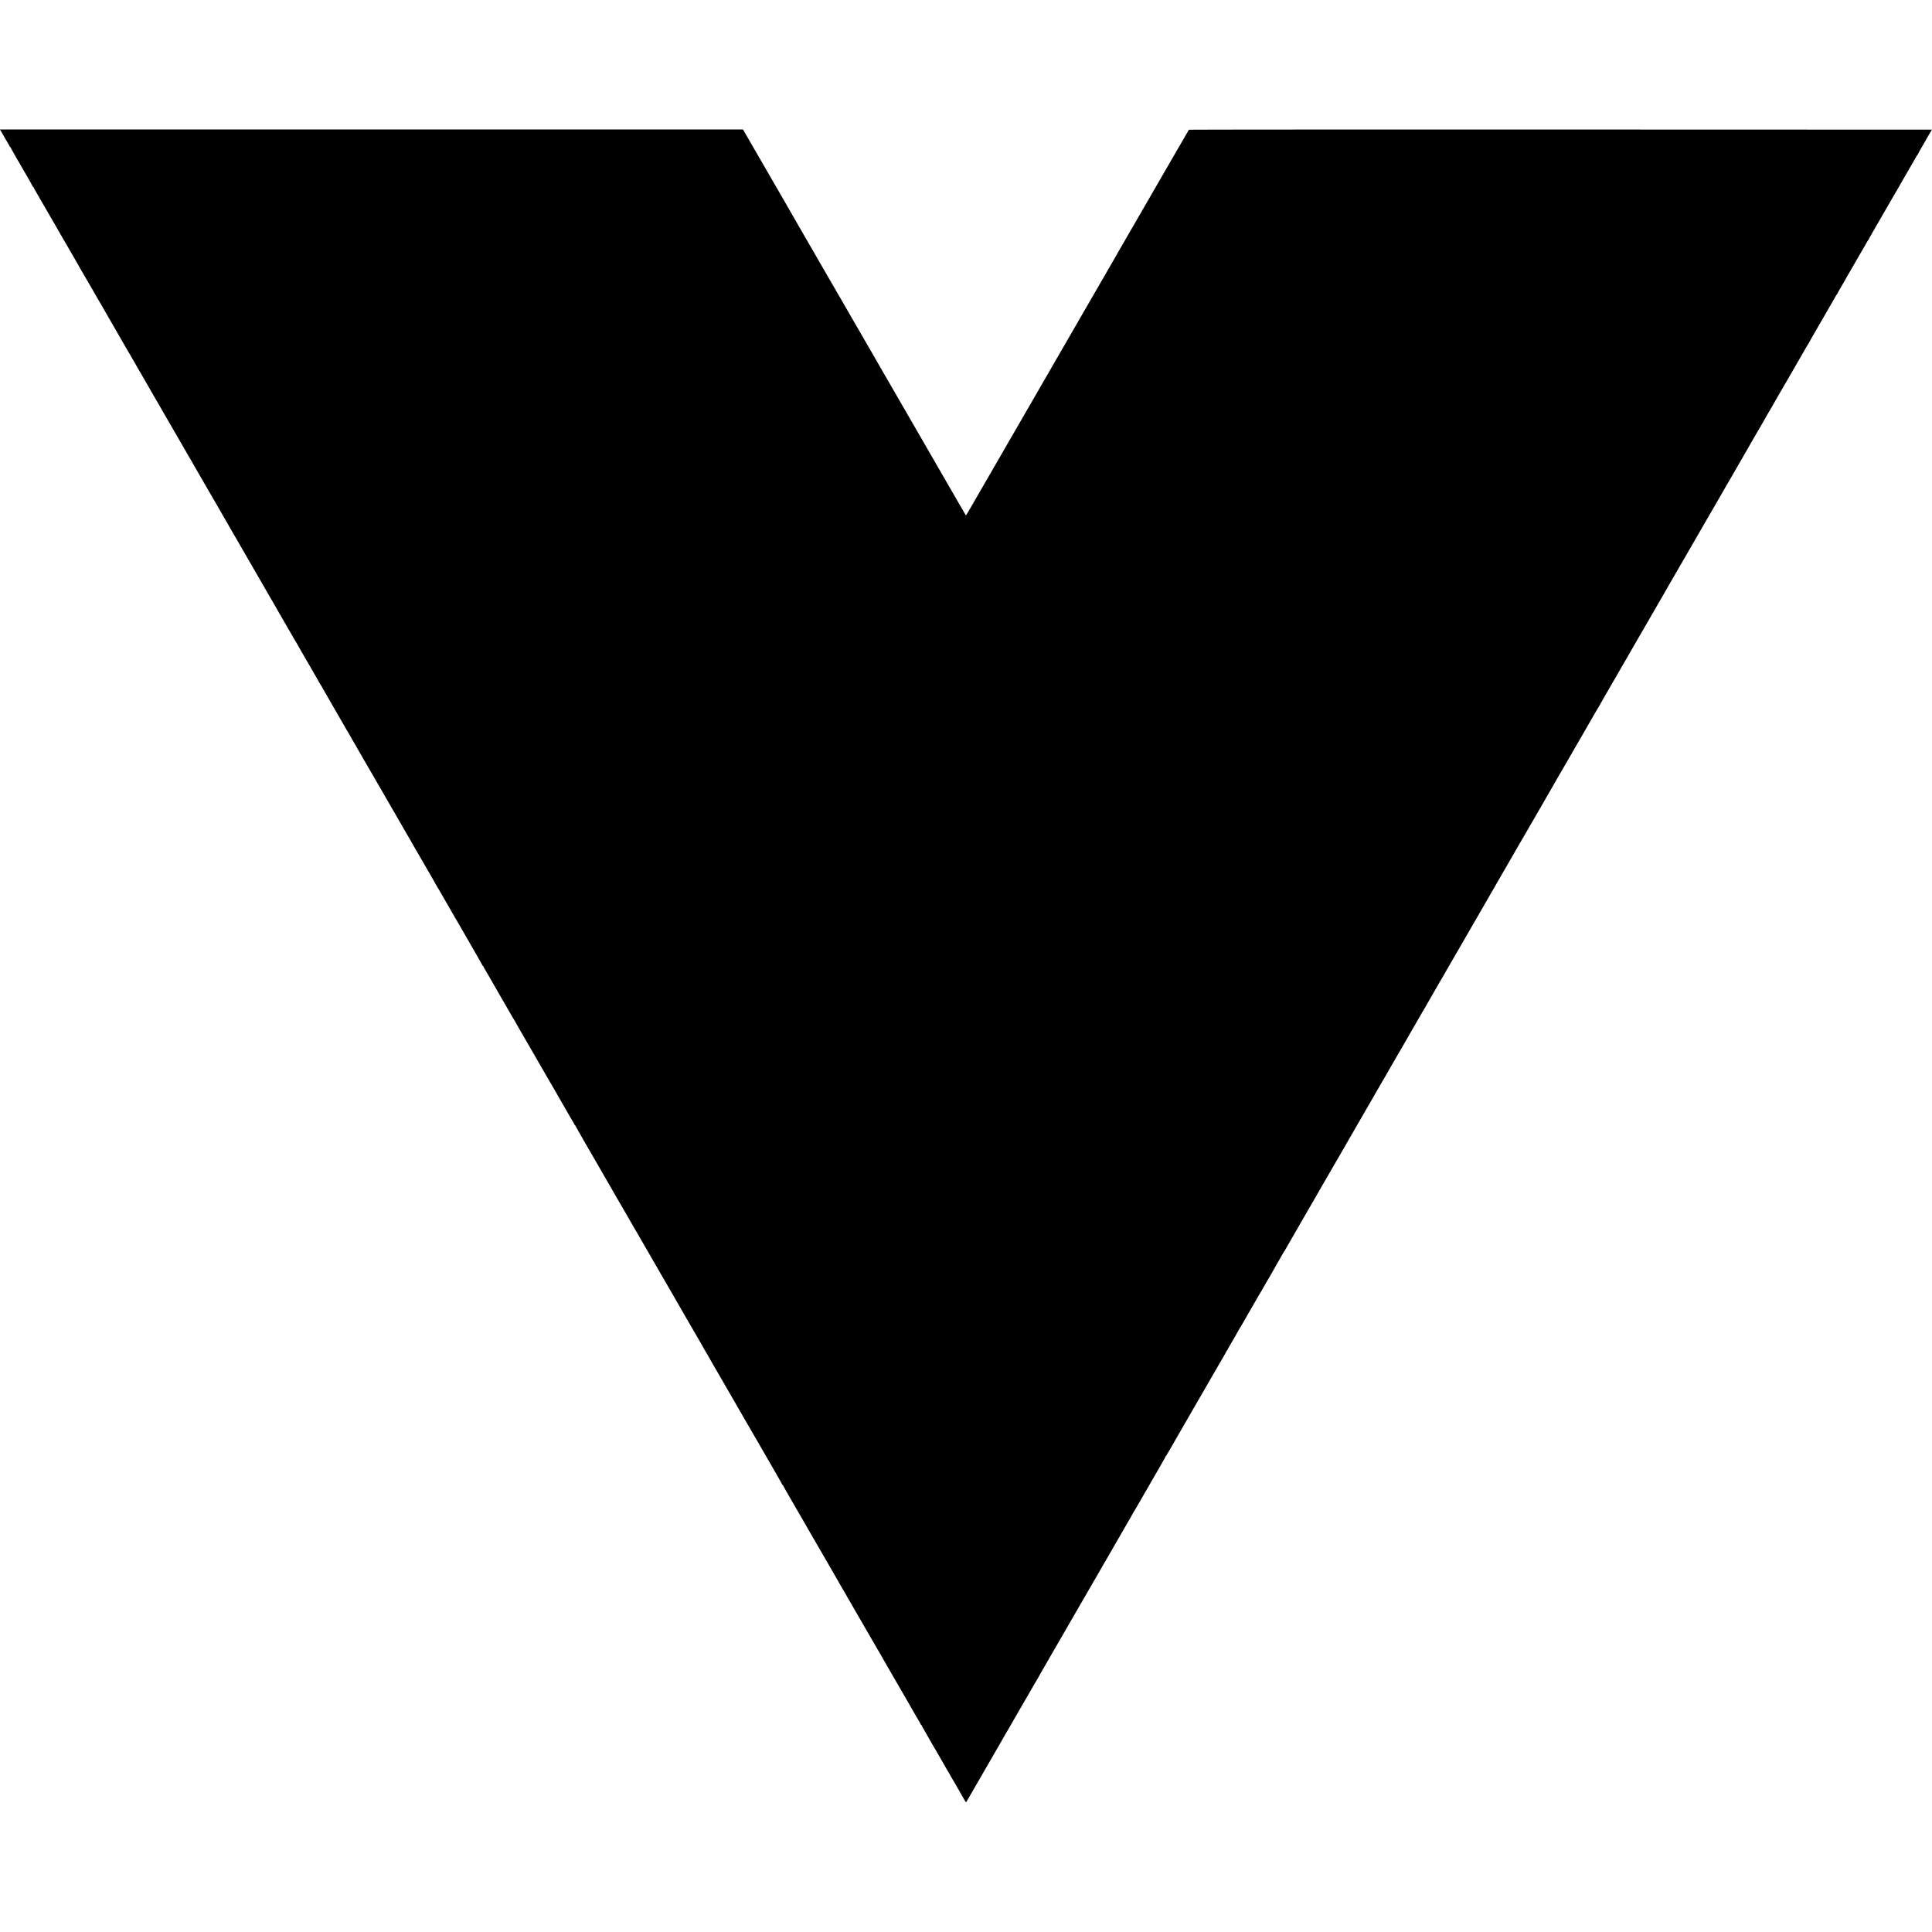
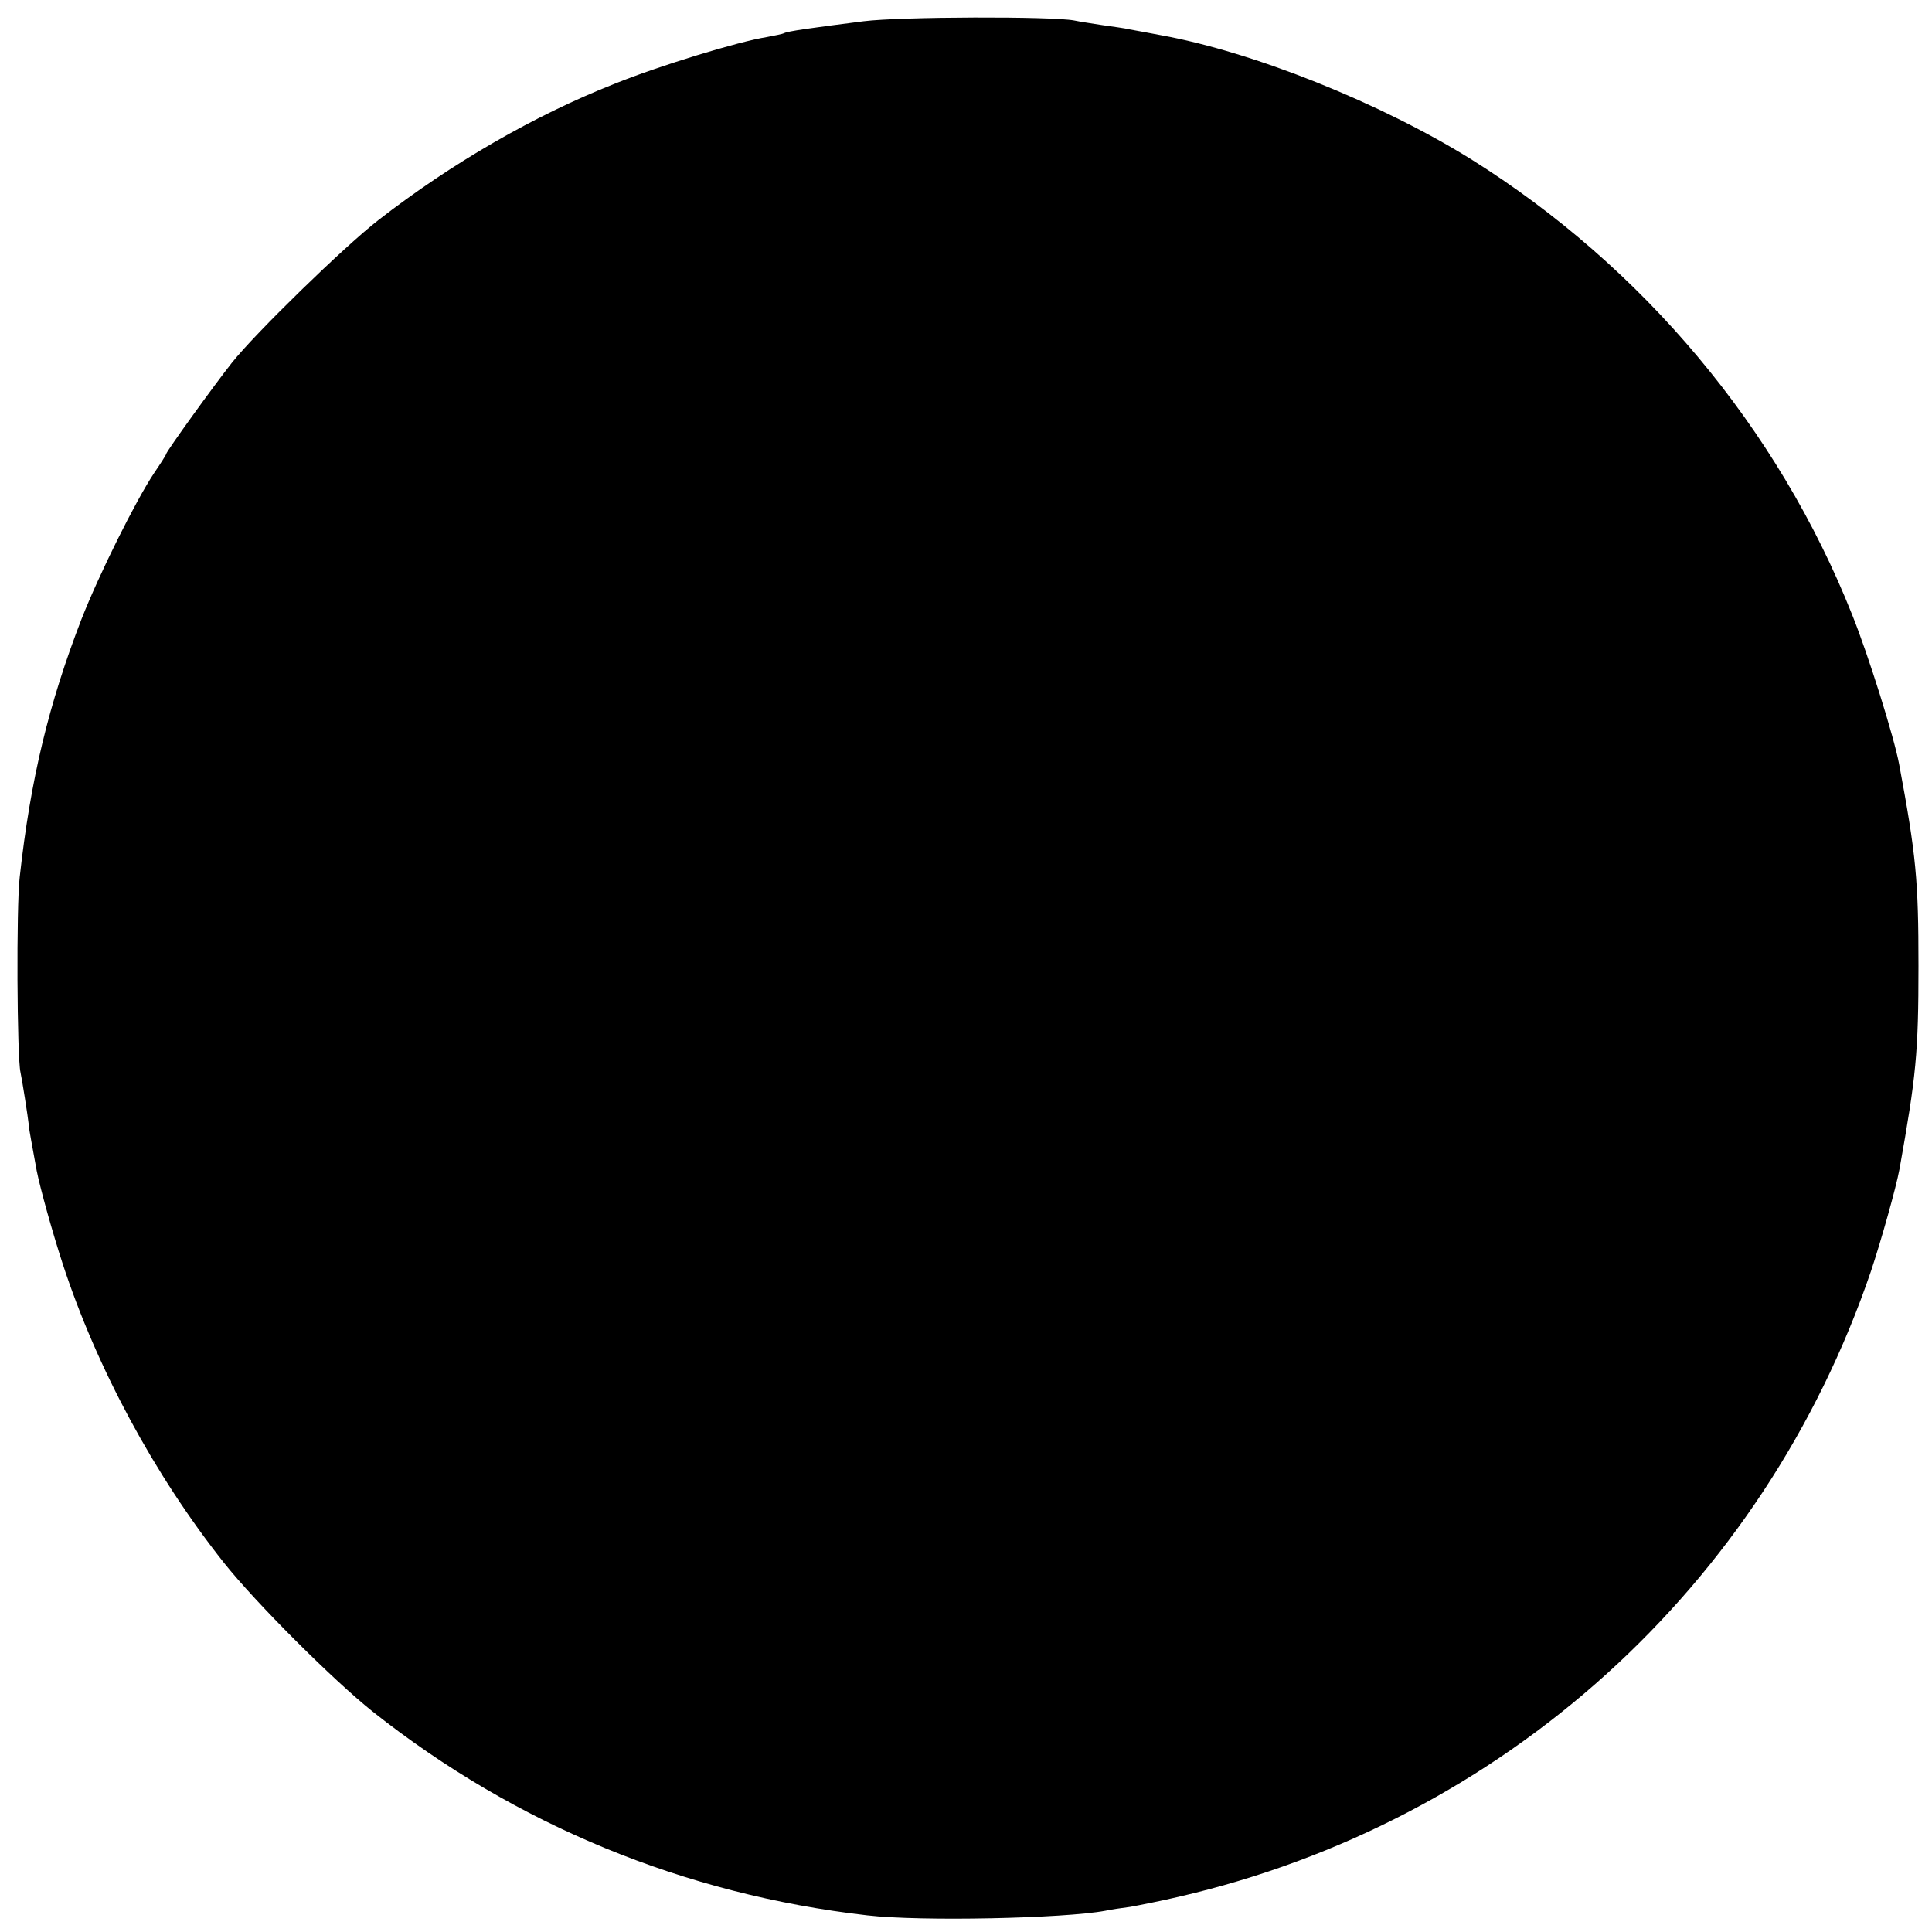
- <svg xmlns="http://www.w3.org/2000/svg" version="1.0" width="16pt" height="16pt" viewBox="0 0 16 16" preserveAspectRatio="xMidYMid meet">
-   <g transform="translate(0,16) scale(0.00032,-0.00032)" fill="#000000" stroke="none">
-     <path d="M18 46618 c45 -75 122 -207 122 -211 0 -2 25 -45 55 -95 30 -50 55 -96 55 -102 0 -5 5 -10 10 -10 6 0 10 -4 10 -9 0 -5 73 -135 161 -288 89 -153 173 -298 187 -323 14 -25 32 -57 41 -72 88 -149 187 -324 189 -335 2 -7 8 -13 13 -13 5 0 9 -4 9 -10 0 -5 46 -89 103 -187 175 -302 490 -846 507 -876 8 -16 20 -36 25 -45 28 -46 290 -498 339 -585 13 -23 74 -129 136 -236 61 -107 123 -215 137 -240 14 -25 29 -50 33 -56 5 -5 23 -37 40 -70 18 -33 38 -67 44 -75 11 -16 21 -33 63 -109 14 -25 29 -50 33 -56 4 -5 21 -35 38 -65 55 -100 261 -455 269 -465 4 -5 14 -21 20 -35 15 -29 41 -75 103 -180 24 -41 52 -88 60 -105 9 -16 57 -100 107 -185 112 -193 362 -626 380 -660 8 -14 23 -38 33 -55 11 -16 23 -37 27 -45 4 -8 26 -46 48 -85 23 -38 53 -90 67 -115 46 -81 64 -113 178 -310 62 -107 121 -210 132 -227 37 -67 56 -99 85 -148 16 -27 32 -57 36 -65 4 -8 15 -27 25 -42 9 -15 53 -89 96 -165 44 -76 177 -307 296 -513 120 -206 268 -463 330 -570 131 -227 117 -203 200 -348 36 -62 73 -125 82 -140 10 -15 21 -34 25 -42 4 -8 20 -37 36 -65 17 -27 38 -65 48 -82 49 -85 64 -111 87 -153 13 -25 28 -49 32 -55 4 -5 78 -134 165 -285 87 -151 166 -288 176 -305 10 -16 26 -43 35 -59 9 -17 125 -217 257 -445 132 -229 253 -441 270 -471 17 -30 45 -79 64 -108 18 -29 33 -54 33 -57 0 -2 20 -37 44 -77 24 -40 123 -212 221 -383 97 -170 190 -330 205 -355 16 -25 39 -65 53 -90 13 -25 81 -144 152 -265 70 -121 137 -238 150 -260 12 -22 37 -65 55 -95 18 -30 43 -73 55 -95 12 -22 48 -85 80 -140 77 -132 163 -280 190 -330 13 -22 71 -123 130 -225 59 -102 116 -199 126 -217 10 -17 29 -50 43 -72 15 -22 26 -43 26 -45 0 -2 27 -50 60 -106 33 -56 60 -103 60 -105 0 -2 55 -98 90 -155 8 -14 182 -316 239 -414 13 -22 45 -79 72 -124 27 -46 49 -86 49 -89 0 -2 14 -24 30 -48 16 -24 30 -46 30 -49 0 -5 74 -135 100 -176 5 -8 24 -42 43 -75 50 -88 58 -101 262 -455 104 -179 199 -345 213 -370 14 -25 28 -49 32 -55 4 -5 17 -26 28 -45 10 -19 62 -109 114 -200 114 -197 133 -230 170 -295 16 -27 33 -57 38 -65 17 -28 96 -165 103 -180 4 -8 16 -28 26 -45 10 -16 77 -131 148 -255 72 -124 181 -313 243 -420 62 -107 121 -209 131 -227 35 -62 323 -560 392 -678 38 -66 83 -145 100 -175 16 -30 33 -59 37 -65 4 -5 17 -27 29 -47 34 -61 56 -100 90 -156 17 -29 31 -55 31 -57 0 -2 17 -32 39 -67 21 -35 134 -229 251 -433 117 -203 235 -407 261 -451 27 -45 49 -85 49 -88 0 -4 8 -19 19 -34 15 -21 200 -341 309 -533 10 -19 33 -58 51 -87 17 -29 31 -54 31 -56 0 -2 25 -44 55 -94 30 -50 55 -95 55 -98 0 -4 6 -15 14 -23 7 -9 27 -41 43 -71 17 -30 170 -297 342 -594 171 -296 311 -542 311 -547 0 -5 5 -9 10 -9 6 0 10 -4 10 -10 0 -5 22 -47 49 -92 27 -46 58 -99 68 -118 24 -43 81 -140 93 -160 5 -8 66 -114 135 -235 69 -121 130 -227 135 -235 12 -21 259 -447 283 -490 10 -19 28 -47 38 -62 11 -14 19 -29 19 -32 0 -3 37 -69 83 -148 99 -170 305 -526 337 -583 13 -22 31 -53 41 -70 11 -16 22 -37 26 -45 7 -14 82 -146 103 -180 14 -24 181 -311 205 -355 13 -22 46 -80 75 -130 29 -49 64 -110 78 -135 14 -25 51 -88 82 -140 31 -52 59 -102 63 -110 4 -8 18 -33 31 -55 205 -353 284 -489 309 -535 17 -30 45 -78 62 -106 18 -28 36 -60 39 -72 4 -12 12 -22 17 -22 5 0 9 -4 9 -10 0 -5 109 -197 241 -427 133 -230 250 -431 259 -448 51 -90 222 -385 280 -485 37 -63 78 -135 92 -160 14 -25 67 -117 118 -205 51 -88 101 -175 111 -193 34 -58 55 -95 149 -257 51 -88 101 -173 110 -190 9 -16 76 -131 147 -255 72 -124 140 -241 151 -260 61 -108 281 -489 355 -615 38 -66 77 -133 87 -150 35 -63 91 -161 100 -175 14 -23 99 -169 128 -220 54 -97 135 -235 142 -245 4 -5 20 -32 35 -60 26 -48 238 -416 276 -480 10 -16 26 -46 37 -65 30 -53 382 -661 403 -695 10 -16 22 -37 26 -45 4 -8 26 -48 50 -88 24 -41 43 -75 43 -77 0 -2 22 -40 50 -85 27 -45 50 -84 50 -86 0 -3 38 -69 83 -147 84 -142 302 -520 340 -587 10 -19 34 -60 52 -90 18 -30 44 -75 57 -100 14 -25 45 -79 70 -120 25 -41 56 -96 70 -121 14 -25 77 -133 138 -240 62 -107 122 -210 132 -229 25 -43 310 -535 337 -581 11 -19 26 -45 34 -59 17 -32 238 -414 266 -460 11 -19 24 -41 28 -49 3 -7 75 -133 160 -278 84 -146 153 -269 153 -274 0 -5 5 -9 10 -9 6 0 10 -4 10 -10 0 -5 82 -150 181 -322 182 -314 201 -346 240 -415 12 -21 80 -139 152 -263 71 -124 141 -245 155 -270 14 -25 28 -49 32 -55 6 -8 145 -248 220 -380 37 -66 209 -362 229 -395 11 -19 24 -42 28 -49 4 -8 67 -118 140 -243 73 -125 133 -230 133 -233 0 -2 15 -28 33 -57 19 -29 47 -78 64 -108 17 -30 53 -93 79 -139 53 -90 82 -141 157 -272 82 -142 115 -199 381 -659 142 -245 268 -463 281 -485 12 -22 71 -125 132 -230 60 -104 172 -298 248 -430 76 -132 146 -253 156 -270 11 -16 22 -36 26 -44 3 -8 30 -54 60 -103 29 -49 53 -91 53 -93 0 -3 18 -34 40 -70 22 -36 40 -67 40 -69 0 -2 37 -66 81 -142 45 -77 98 -168 119 -204 20 -36 47 -81 58 -100 12 -19 27 -47 33 -62 6 -16 15 -28 20 -28 5 0 9 -4 9 -9 0 -6 63 -118 140 -251 77 -133 140 -243 140 -245 0 -2 18 -33 41 -70 22 -37 49 -83 60 -101 10 -19 29 -51 40 -71 25 -45 109 -189 126 -218 7 -11 17 -29 22 -40 6 -11 22 -38 35 -60 14 -22 37 -62 52 -90 14 -27 35 -62 45 -77 11 -14 19 -29 19 -32 0 -3 18 -35 40 -71 22 -36 40 -67 40 -69 0 -2 19 -35 42 -72 23 -38 55 -94 72 -124 26 -47 139 -244 171 -298 6 -9 21 -36 34 -60 28 -48 37 -51 51 -19 6 12 19 36 29 52 10 17 27 46 38 65 11 19 104 181 208 360 103 179 199 345 213 370 14 25 42 74 64 109 21 34 38 65 38 67 0 2 18 33 40 69 22 36 40 67 40 69 0 3 177 310 199 346 16 26 136 234 140 244 2 5 25 44 52 88 27 44 49 81 49 84 0 2 18 34 40 70 22 36 40 67 40 69 0 2 20 36 43 77 35 58 169 289 297 513 9 17 50 86 90 155 40 69 86 150 103 180 16 30 35 62 41 70 6 8 16 24 22 35 35 64 72 129 167 293 59 100 116 199 127 220 11 20 30 53 41 72 43 72 1070 1850 1121 1940 14 25 65 113 113 195 48 83 96 166 107 185 10 19 28 50 38 68 11 18 73 124 137 235 64 111 175 303 246 427 71 124 173 299 225 390 52 91 116 202 143 248 27 45 49 85 49 89 0 4 6 14 14 22 7 9 28 43 46 76 26 47 251 436 378 655 11 19 29 51 40 70 11 19 101 176 201 348 99 172 181 317 181 323 0 5 5 9 10 9 6 0 10 5 10 11 0 6 8 23 18 37 11 15 32 52 49 82 16 30 130 228 253 440 122 212 234 405 248 430 13 25 39 70 57 100 39 65 69 117 130 225 25 44 50 87 55 95 12 19 78 134 220 380 61 107 129 224 150 260 161 277 222 382 246 425 15 28 47 83 71 123 24 41 43 78 43 83 0 5 4 9 8 9 4 0 13 12 19 28 7 15 23 45 36 67 66 110 277 478 277 483 0 3 6 13 14 21 7 9 27 41 43 71 17 30 45 80 63 110 34 57 375 649 394 685 6 11 16 27 22 35 6 8 26 42 44 75 18 33 41 74 51 90 10 17 24 41 32 55 54 97 72 128 88 152 11 14 19 28 19 30 0 3 79 141 175 308 96 167 175 305 175 308 0 3 6 13 14 21 7 9 26 39 41 66 33 60 276 483 338 587 24 40 46 80 50 88 4 8 13 24 20 35 14 23 95 163 125 215 11 19 52 91 92 160 40 69 80 139 90 155 9 17 103 179 207 360 105 182 200 346 211 365 103 181 463 802 489 845 7 11 15 27 19 35 4 8 29 51 55 95 64 110 828 1433 848 1470 9 17 24 41 33 55 9 14 29 48 45 77 15 28 52 93 82 145 30 51 62 107 71 123 17 30 231 398 400 690 51 88 103 179 115 202 12 23 26 48 32 55 6 7 24 38 40 68 17 30 61 107 98 170 37 63 84 144 103 180 19 36 41 72 48 81 8 8 14 18 14 21 0 4 27 51 59 106 32 55 72 124 89 154 16 29 71 125 122 213 51 88 104 180 118 205 13 25 28 50 32 55 4 6 17 26 28 45 11 19 45 80 77 135 31 55 66 116 77 135 11 19 88 152 171 295 401 694 620 1072 650 1125 11 19 87 152 170 295 83 143 158 273 166 288 9 16 21 36 26 45 6 9 31 52 55 96 25 43 54 94 66 115 11 20 95 164 186 321 91 157 173 299 182 315 9 17 26 46 37 65 12 19 66 114 121 210 56 96 108 186 117 200 8 14 24 40 34 59 24 45 383 664 412 713 5 9 17 29 26 45 15 28 120 210 241 419 36 61 68 117 72 125 4 8 12 23 19 34 35 57 245 420 262 453 11 20 35 61 53 90 17 29 32 54 32 56 0 3 28 51 62 108 33 57 70 119 80 138 10 19 23 42 28 50 5 8 32 53 59 100 27 47 149 258 271 470 122 212 234 405 248 430 30 53 62 108 80 135 6 11 15 27 19 35 4 8 85 150 181 315 96 165 187 323 202 350 31 56 116 202 130 225 5 8 25 42 43 75 19 33 92 159 162 280 149 257 157 271 202 350 19 33 38 67 43 75 9 14 228 392 275 475 12 22 55 96 95 165 40 69 80 139 90 155 24 42 202 350 221 383 9 15 27 47 41 72 14 25 75 131 136 236 61 106 121 210 134 232 99 172 271 470 279 482 5 8 23 40 40 70 18 30 81 141 142 245 60 105 121 210 135 235 14 25 71 124 127 220 56 96 143 247 194 335 51 88 96 167 102 175 14 24 180 311 204 355 23 43 340 590 356 615 5 8 50 87 101 175 171 301 517 898 582 1008 25 43 46 81 46 83 0 2 12 23 27 47 14 23 40 67 56 97 16 30 35 62 42 70 7 8 15 22 18 30 4 8 20 38 37 65 16 28 33 57 37 65 6 12 111 196 143 250 5 8 55 95 112 193 57 98 113 195 126 215 12 20 27 46 32 57 6 11 14 27 20 35 5 8 76 130 156 270 80 140 165 287 187 325 23 39 52 90 66 115 13 25 30 52 37 61 8 8 14 18 14 21 0 4 41 77 92 165 50 87 175 302 276 478 101 176 208 360 236 408 28 49 67 117 86 152 19 35 41 70 48 77 6 6 12 15 12 19 0 7 124 224 167 291 12 21 23 40 23 42 0 2 21 40 46 83 26 43 55 92 64 109 54 95 327 568 354 614 19 30 45 75 59 100 71 128 82 145 89 148 4 2 8 8 8 13 0 5 42 82 94 172 311 538 496 858 518 897 14 25 40 70 58 100 18 30 42 71 53 90 10 19 79 139 152 265 73 127 142 246 153 265 10 19 43 76 72 125 29 50 63 108 75 130 65 116 80 140 87 143 4 2 8 8 8 12 0 8 114 212 140 250 6 8 14 24 20 35 5 11 54 97 108 190 l100 170 -9611 3 c-5286 1 -9614 -1 -9618 -5 -5 -6 -419 -719 -619 -1068 -89 -155 -267 -463 -323 -560 -38 -66 -81 -140 -95 -165 -31 -56 -263 -457 -526 -910 -110 -190 -224 -388 -254 -440 -29 -52 -61 -109 -71 -125 -23 -39 -243 -420 -268 -465 -11 -19 -204 -352 -428 -740 -224 -388 -477 -826 -563 -975 -85 -148 -185 -322 -222 -385 -37 -63 -120 -207 -185 -320 -65 -113 -177 -306 -248 -430 -72 -124 -172 -297 -222 -385 -51 -88 -142 -245 -202 -350 -131 -226 -247 -427 -408 -705 -65 -113 -249 -432 -410 -710 -160 -278 -388 -673 -506 -877 -118 -205 -216 -373 -219 -373 -3 0 -52 82 -109 183 -58 100 -144 250 -192 332 -95 164 -402 696 -647 1120 -85 149 -228 396 -317 550 -212 365 -982 1700 -1008 1745 -10 19 -43 76 -72 125 -29 50 -64 110 -77 135 -14 25 -63 110 -110 190 -47 80 -96 165 -110 190 -14 25 -99 171 -188 325 -89 154 -174 300 -188 325 -13 25 -64 113 -112 195 -48 83 -140 242 -205 355 -65 113 -183 317 -263 454 -79 137 -152 264 -163 282 -50 89 -335 583 -354 614 -12 19 -34 58 -50 85 -15 28 -129 226 -253 440 -124 215 -235 408 -247 430 -12 22 -69 121 -127 220 -58 99 -226 389 -373 645 -148 256 -324 561 -392 678 -67 117 -134 232 -147 255 -13 23 -33 59 -46 80 l-22 37 -9615 0 -9615 0 20 -32z" />
+ <svg xmlns="http://www.w3.org/2000/svg" version="1.0" width="500pt" height="500pt" viewBox="0 0 500 500" preserveAspectRatio="xMidYMid meet">
+   <g transform="translate(0,500) scale(0.1,-0.1)" fill="#000000" stroke="none">
+     <path d="M2235 4945 c-134 -17 -199 -26 -206 -31 -4 -2 -24 -6 -45 -10 -71 -11 -278 -74 -394 -121 -208 -82 -422 -206 -610 -352 -88 -68 -319 -293 -380 -370 -46 -58 -170 -230 -170 -236 0 -2 -14 -24 -31 -49 -48 -72 -142 -261 -188 -378 -85 -220 -132 -414 -160 -668 -9 -75 -7 -467 2 -505 4 -18 19 -113 22 -140 0 -8 8 -48 20 -115 9 -45 40 -157 67 -240 88 -270 238 -548 418 -775 82 -103 282 -303 385 -385 370 -293 807 -473 1280 -527 138 -16 509 -8 616 12 13 3 41 7 64 10 22 4 78 15 125 26 841 194 1514 803 1792 1619 26 78 65 216 74 265 43 241 49 300 49 525 0 222 -6 286 -50 522 -13 70 -80 284 -122 388 -192 483 -542 900 -986 1178 -233 145 -564 278 -803 321 -32 6 -69 13 -81 15 -11 3 -43 7 -70 11 -26 4 -59 9 -73 12 -57 11 -450 10 -545 -2z" />
  </g>
</svg>
